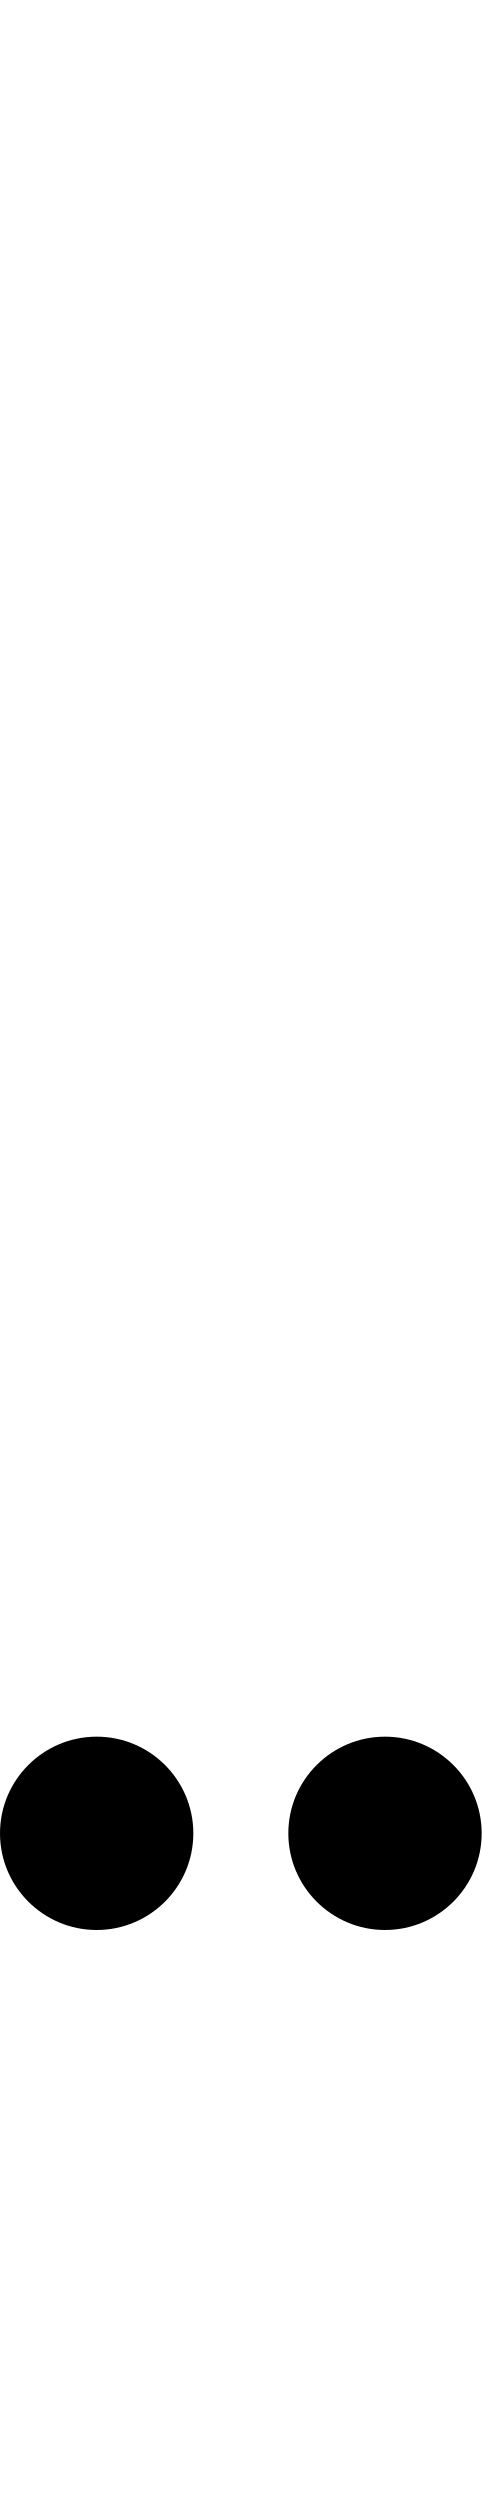
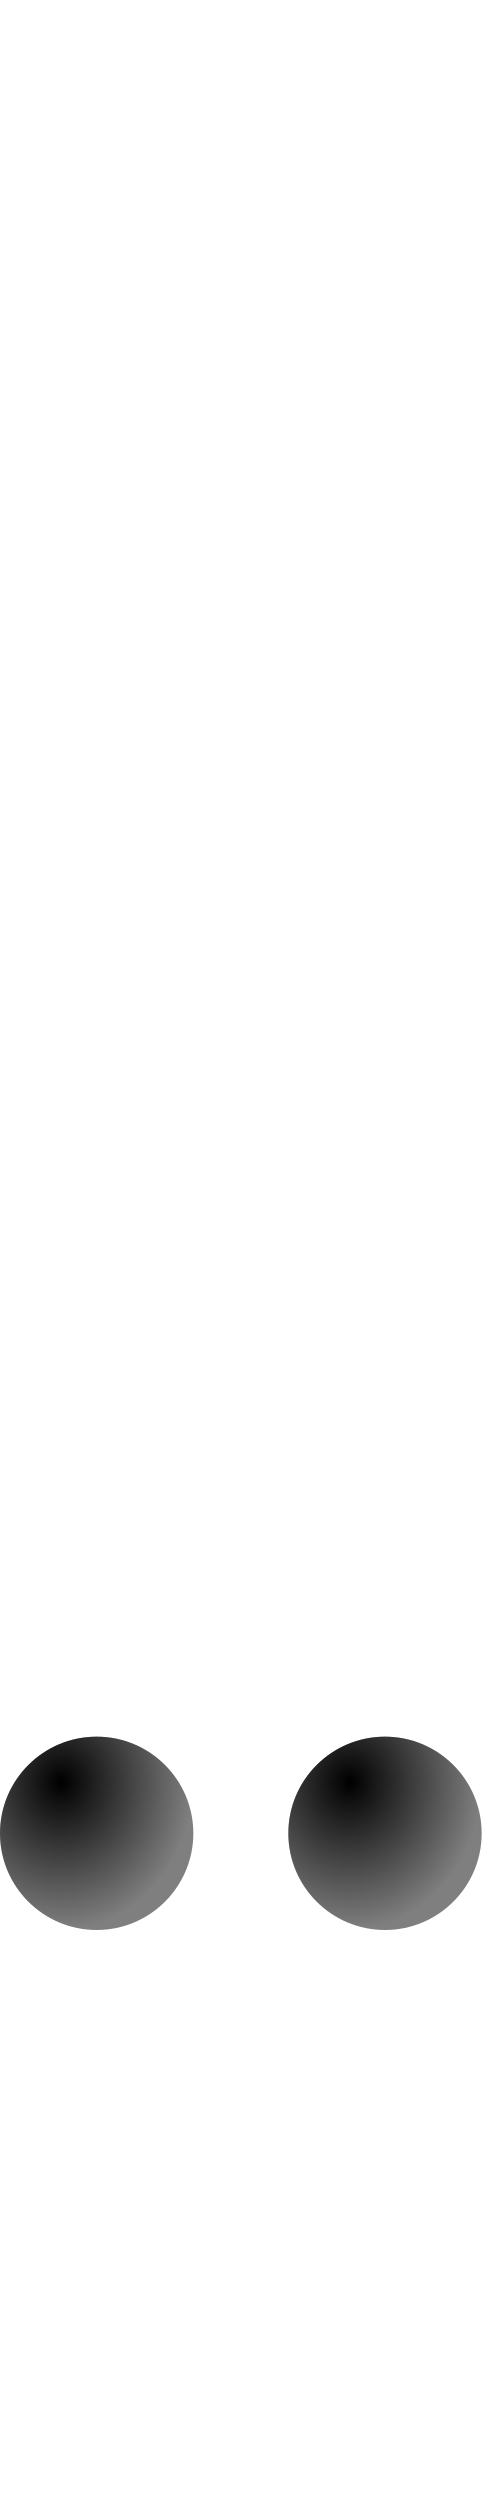
- <svg xmlns="http://www.w3.org/2000/svg" version="1.1" viewBox="0 0 289.0 1500.0" width="289.0" height="1500.0">
-   <g transform="matrix(1 0 0 -1 0 1100.0)">
-     <path d="M145.0 0.0ZM145.0 150.0ZM231.0 0.0ZM231.0 150.0ZM231.0 -58.0C263.0 -58.0 289.0 -32.0 289.0 0.0C289.0 32.0 263.0 58.0 231.0 58.0C199.0 58.0 173.0 32.0 173.0 0.0C173.0 -32.0 199.0 -58.0 231.0 -58.0ZM58.0 0.0ZM58.0 150.0ZM58.0 -58.0C90.0 -58.0 116.0 -32.0 116.0 0.0C116.0 32.0 90.0 58.0 58.0 58.0C26.0 58.0 0.0 32.0 0.0 0.0C0.0 -32.0 26.0 -58.0 58.0 -58.0Z" />
+ <svg xmlns="http://www.w3.org/2000/svg" xmlns:xlink="http://www.w3.org/1999/xlink" version="1.1" viewBox="0 0 289.0 1500.0" width="289.0" height="1500.0" id="svg1357">
+   <defs id="defs1359">
+     <radialGradient xlink:href="#linearGradient960" id="radialGradient962" cx="58" cy="0" fx="58" fy="0" r="58" gradientUnits="userSpaceOnUse" />
+     <linearGradient id="linearGradient960">
+       <stop style="stop-color:#000000;stop-opacity:1;" offset="0" id="stop956" />
+       <stop style="stop-color:#000000;stop-opacity:0;" offset="1" id="stop958" />
+     </linearGradient>
+     <radialGradient xlink:href="#linearGradient960" id="radialGradient964" gradientUnits="userSpaceOnUse" cx="36.824" cy="30.587" fx="36.824" fy="30.587" r="58" gradientTransform="matrix(1.365082,0.00531186,-0.00594336,1.527371,-13.26214,-16.32625)" />
+     <radialGradient xlink:href="#linearGradient960" id="radialGradient962-2" cx="58" cy="0" fx="58" fy="0" r="58" gradientUnits="userSpaceOnUse" />
+     <radialGradient xlink:href="#linearGradient960" id="radialGradient964-9" gradientUnits="userSpaceOnUse" cx="36.824" cy="30.587" fx="36.824" fy="30.587" r="58" gradientTransform="matrix(1.365082,0.00531186,-0.00594336,1.527371,-13.26214,-16.32625)" />
+   </defs>
+   <g transform="matrix(1,0,0,-1,0,1100)" id="g15" style="opacity:0.5">
+     <path d="m 58,-58 c 32,0 58,26 58,58 C 116,32 90,58 58,58 26,58 0,32 0,0 0,-32 26,-58 58,-58 Z" id="path13" />
+   </g>
+   <g transform="matrix(1,0,0,-1,0,1100)" id="g103" style="fill:url(#radialGradient962);fill-opacity:1">
+     <path d="m 58,-58 c 32,0 58,26 58,58 C 116,32 90,58 58,58 26,58 0,32 0,0 0,-32 26,-58 58,-58 Z" id="path101" style="fill:url(#radialGradient964);fill-opacity:1" />
+   </g>
+   <g transform="matrix(1,0,0,-1,173,1100)" id="g15-9" style="opacity:0.5">
+     <path d="m 58,-58 c 32,0 58,26 58,58 C 116,32 90,58 58,58 26,58 0,32 0,0 0,-32 26,-58 58,-58 Z" id="path13-6" />
+   </g>
+   <g transform="matrix(1,0,0,-1,173,1100)" id="g103-0" style="fill:url(#radialGradient962-2);fill-opacity:1">
+     <path d="m 58,-58 c 32,0 58,26 58,58 C 116,32 90,58 58,58 26,58 0,32 0,0 0,-32 26,-58 58,-58 Z" id="path101-1" style="fill:url(#radialGradient964-9);fill-opacity:1" />
  </g>
</svg>
